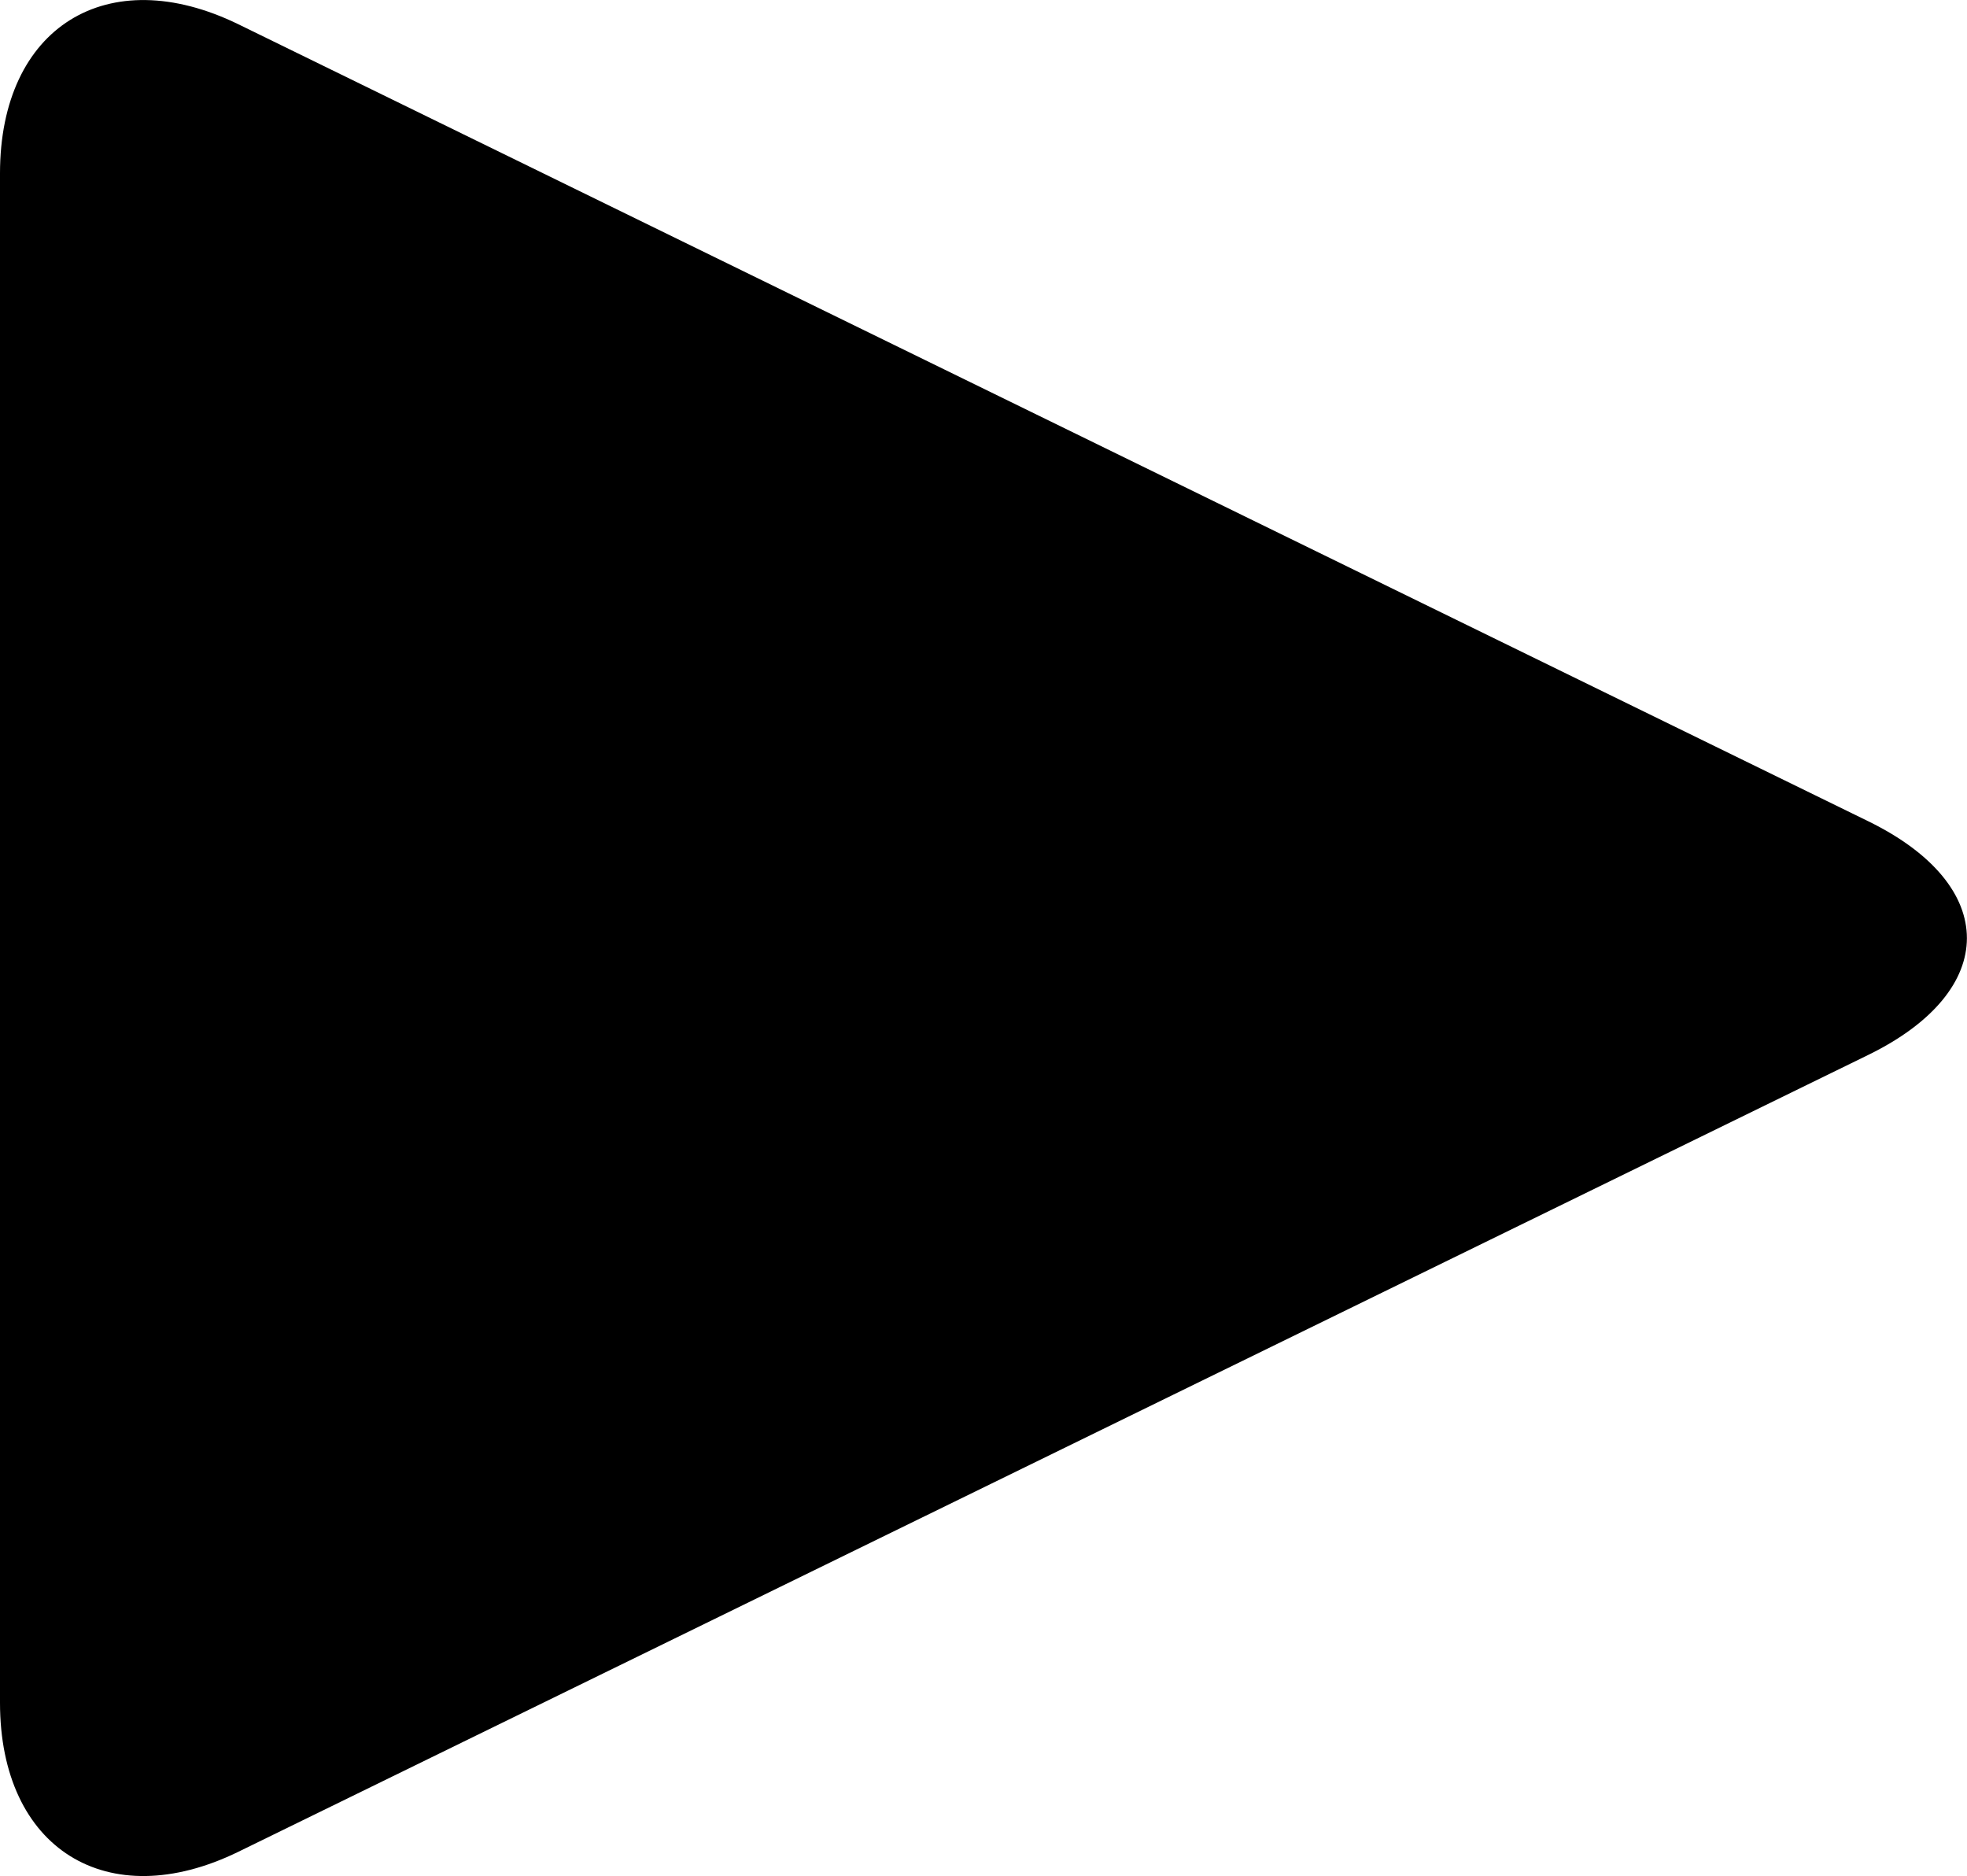
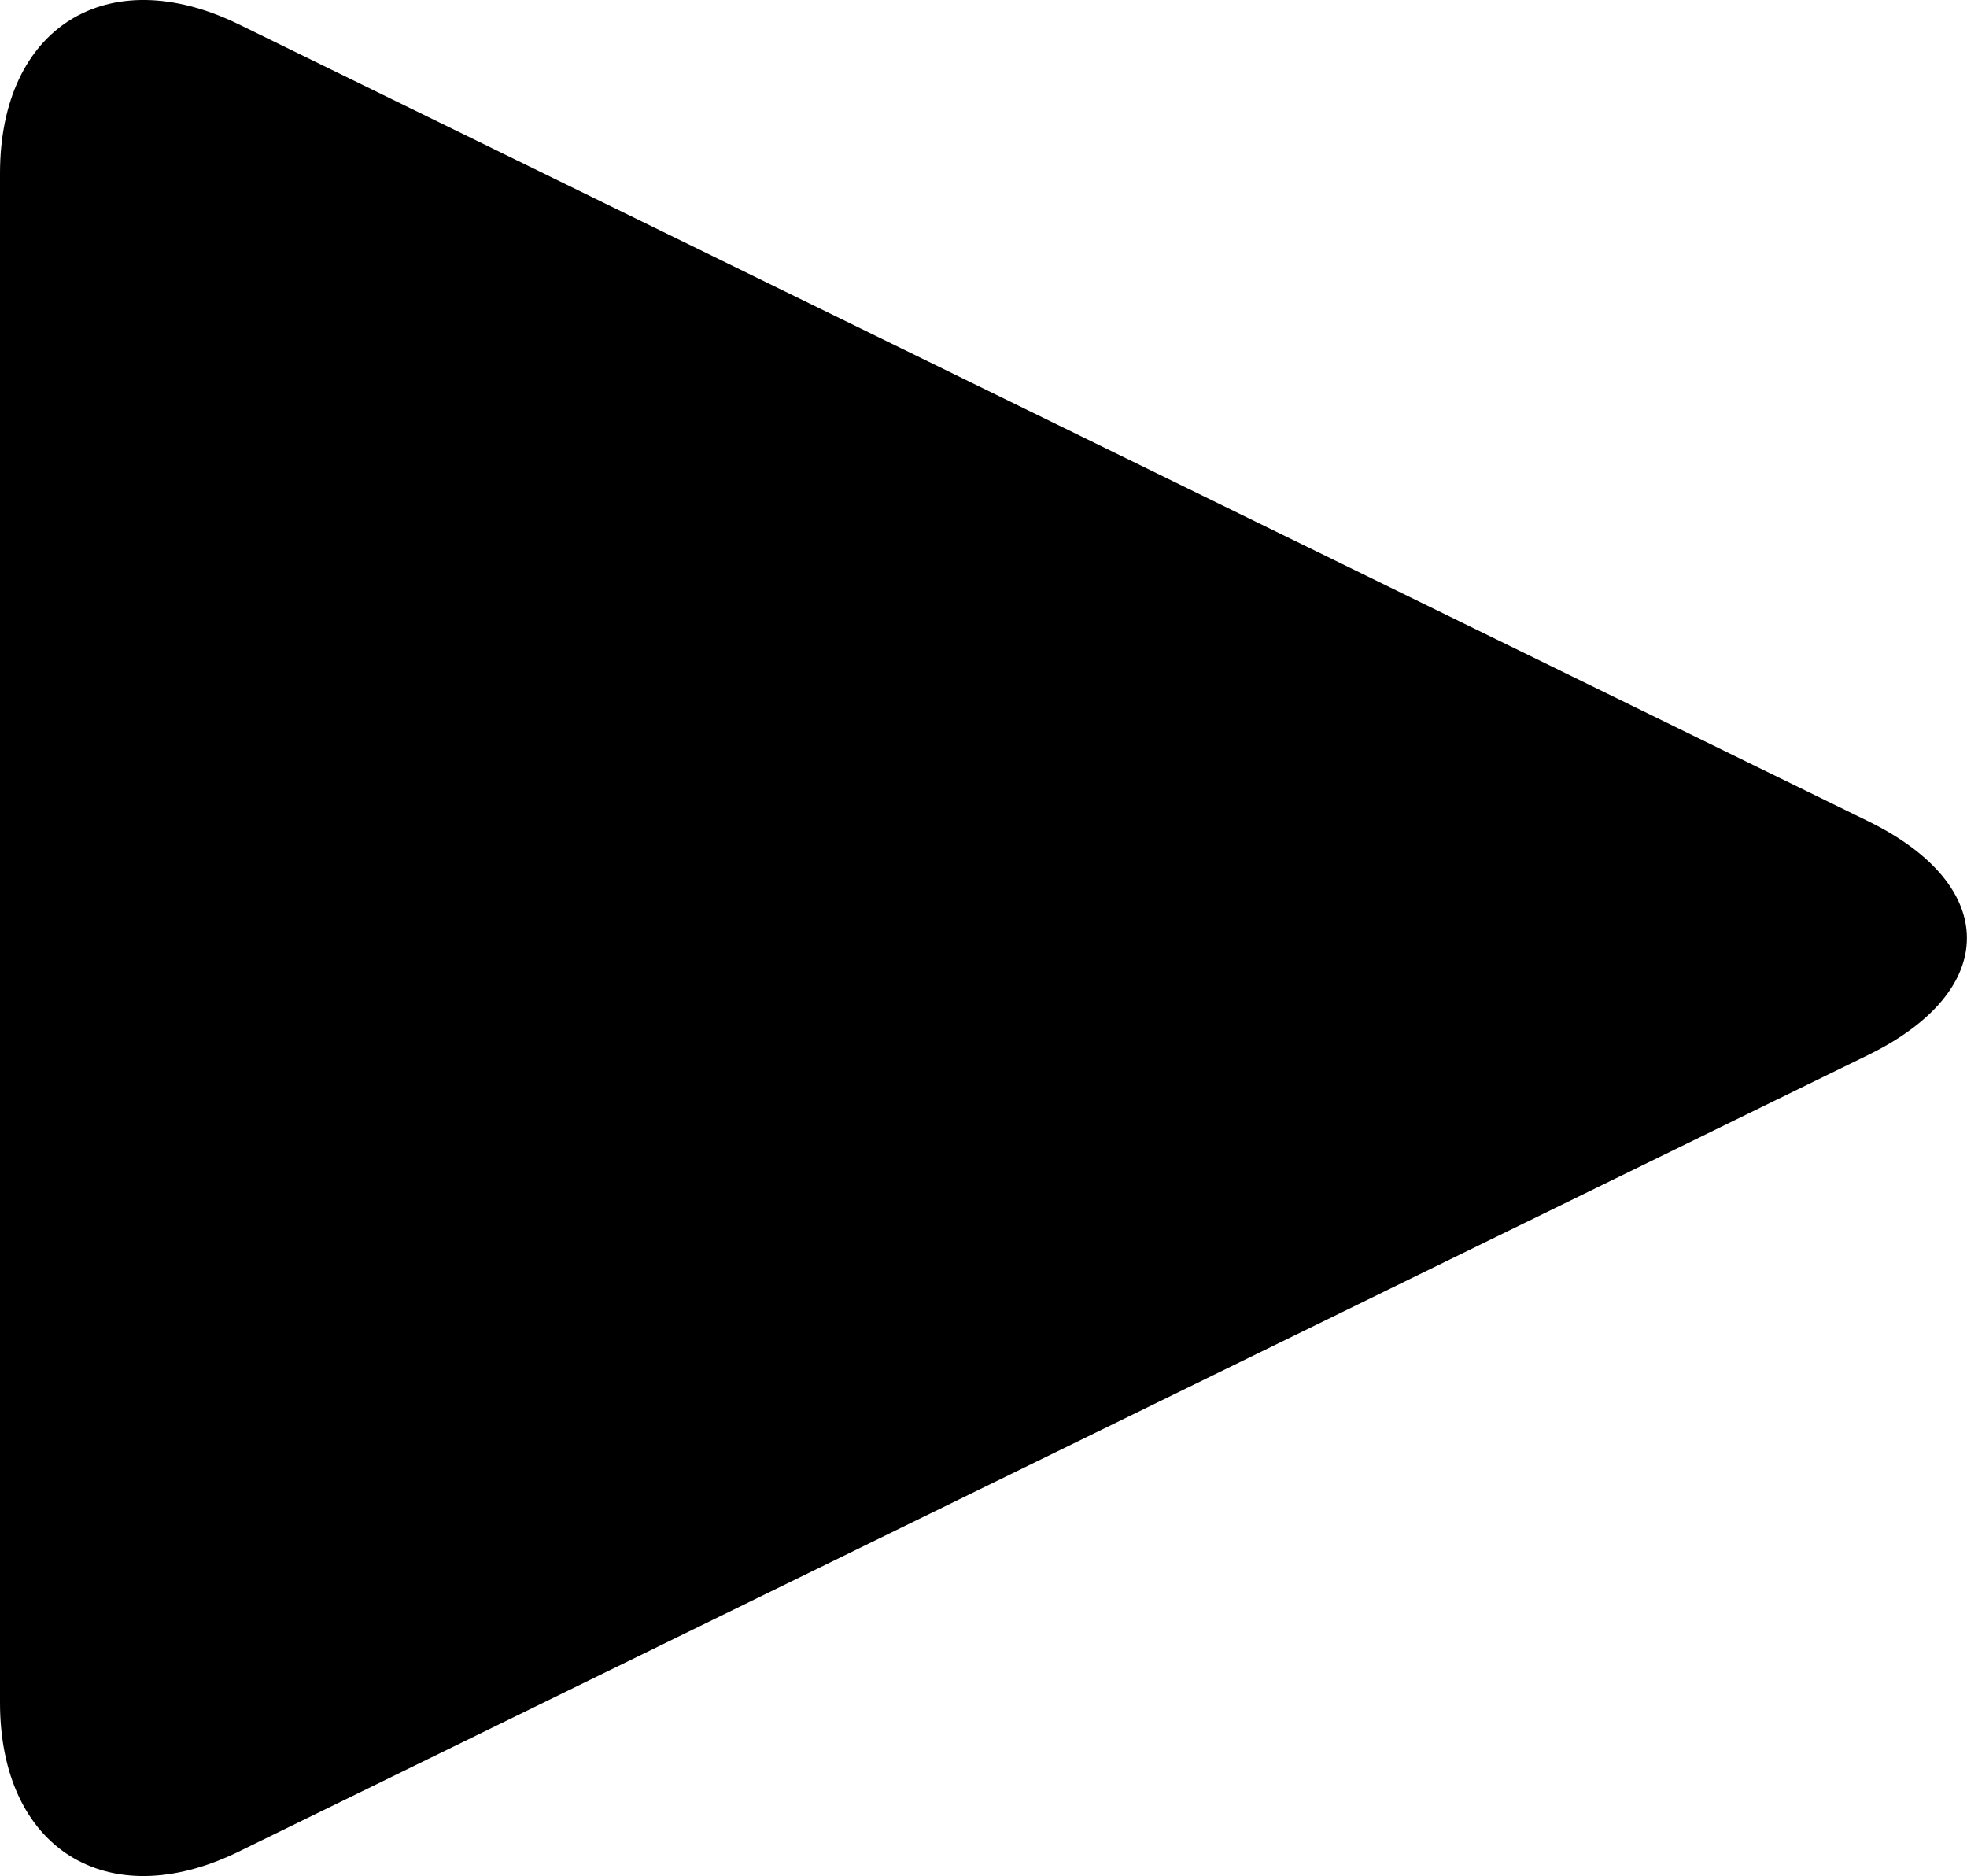
- <svg xmlns="http://www.w3.org/2000/svg" version="1.0" id="Layer_1" x="0px" y="0px" width="14.64px" height="13.96px" viewBox="0 0 14.64 13.96" enable-background="new 0 0 14.64 13.96" xml:space="preserve">
-   <path d="M1.775,13.78C0.799,14.257,0,13.758,0,12.671V1.29c0-1.088,0.799-1.585,1.775-1.109l12.133,5.932  c0.975,0.478,0.975,1.258,0,1.736L1.775,13.78z" />
+ <svg xmlns="http://www.w3.org/2000/svg" version="1" width="14.64" height="13.96" viewBox="0 0 14.64 13.96">
+   <path d="M1.775 13.78C.8 14.257 0 13.758 0 12.67V1.29C0 .202.8-.295 1.775.18l12.133 5.933c.975.478.975 1.258 0 1.736L1.775 13.78z" />
</svg>
